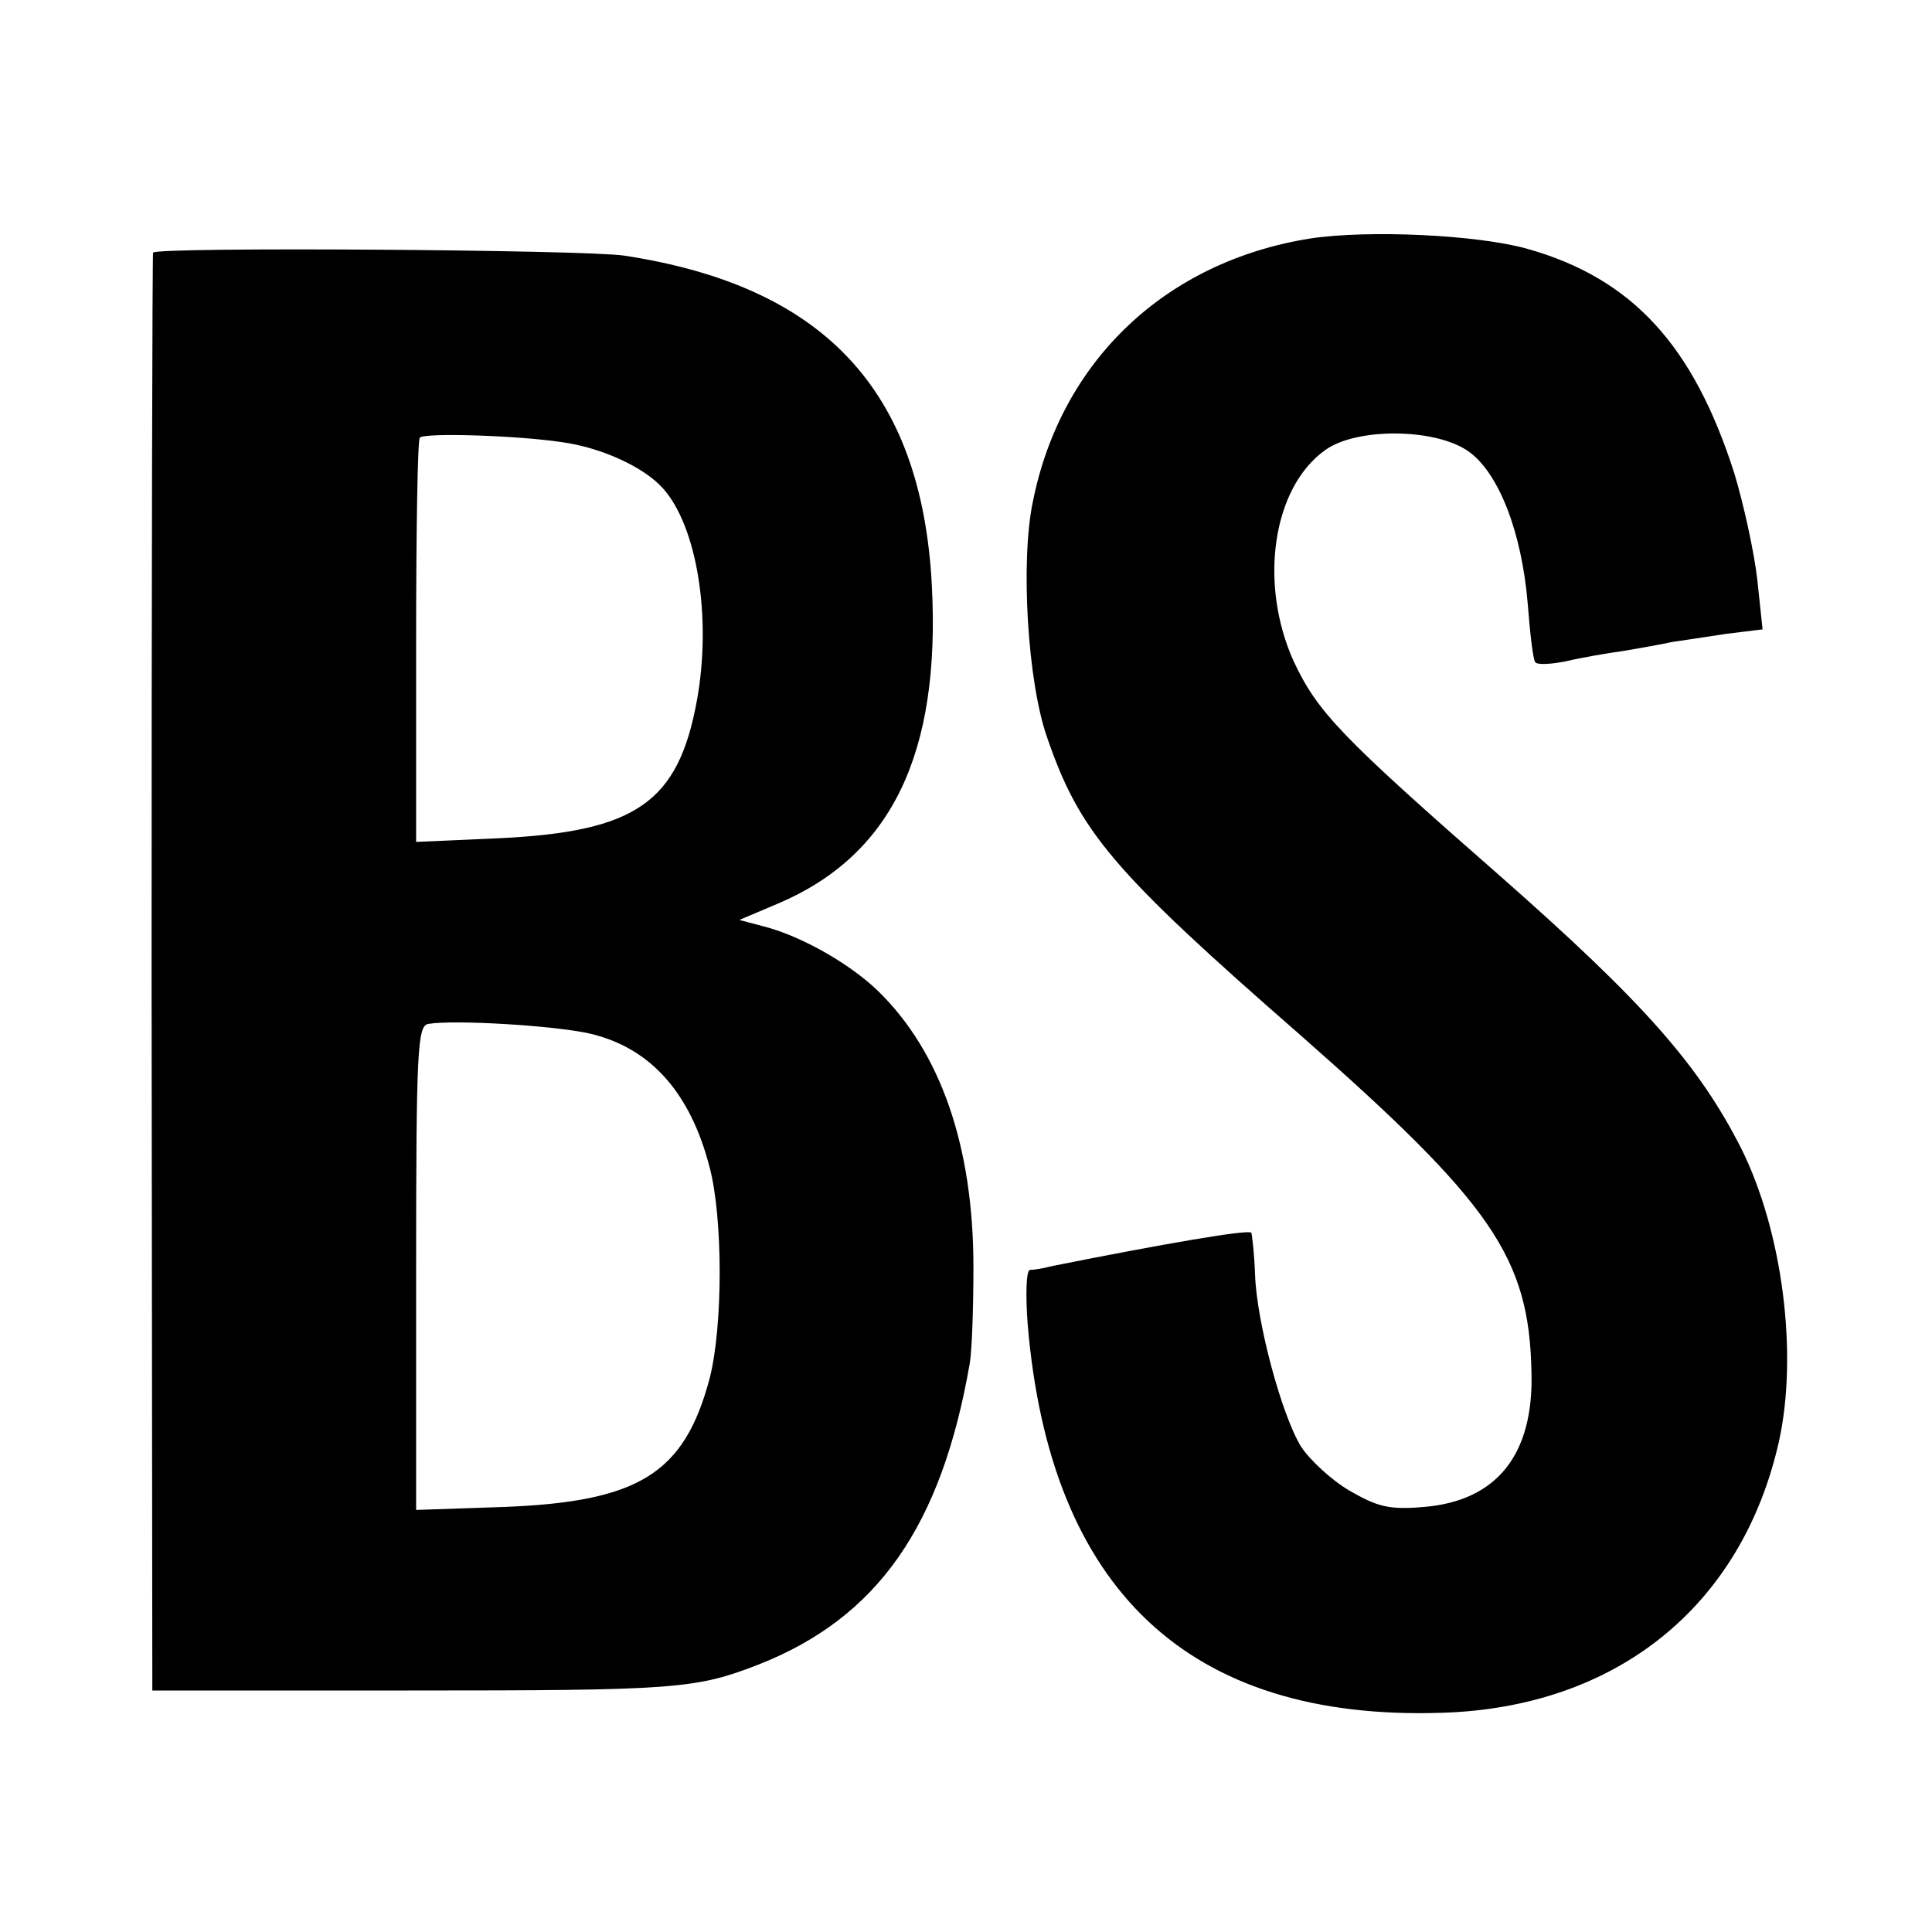
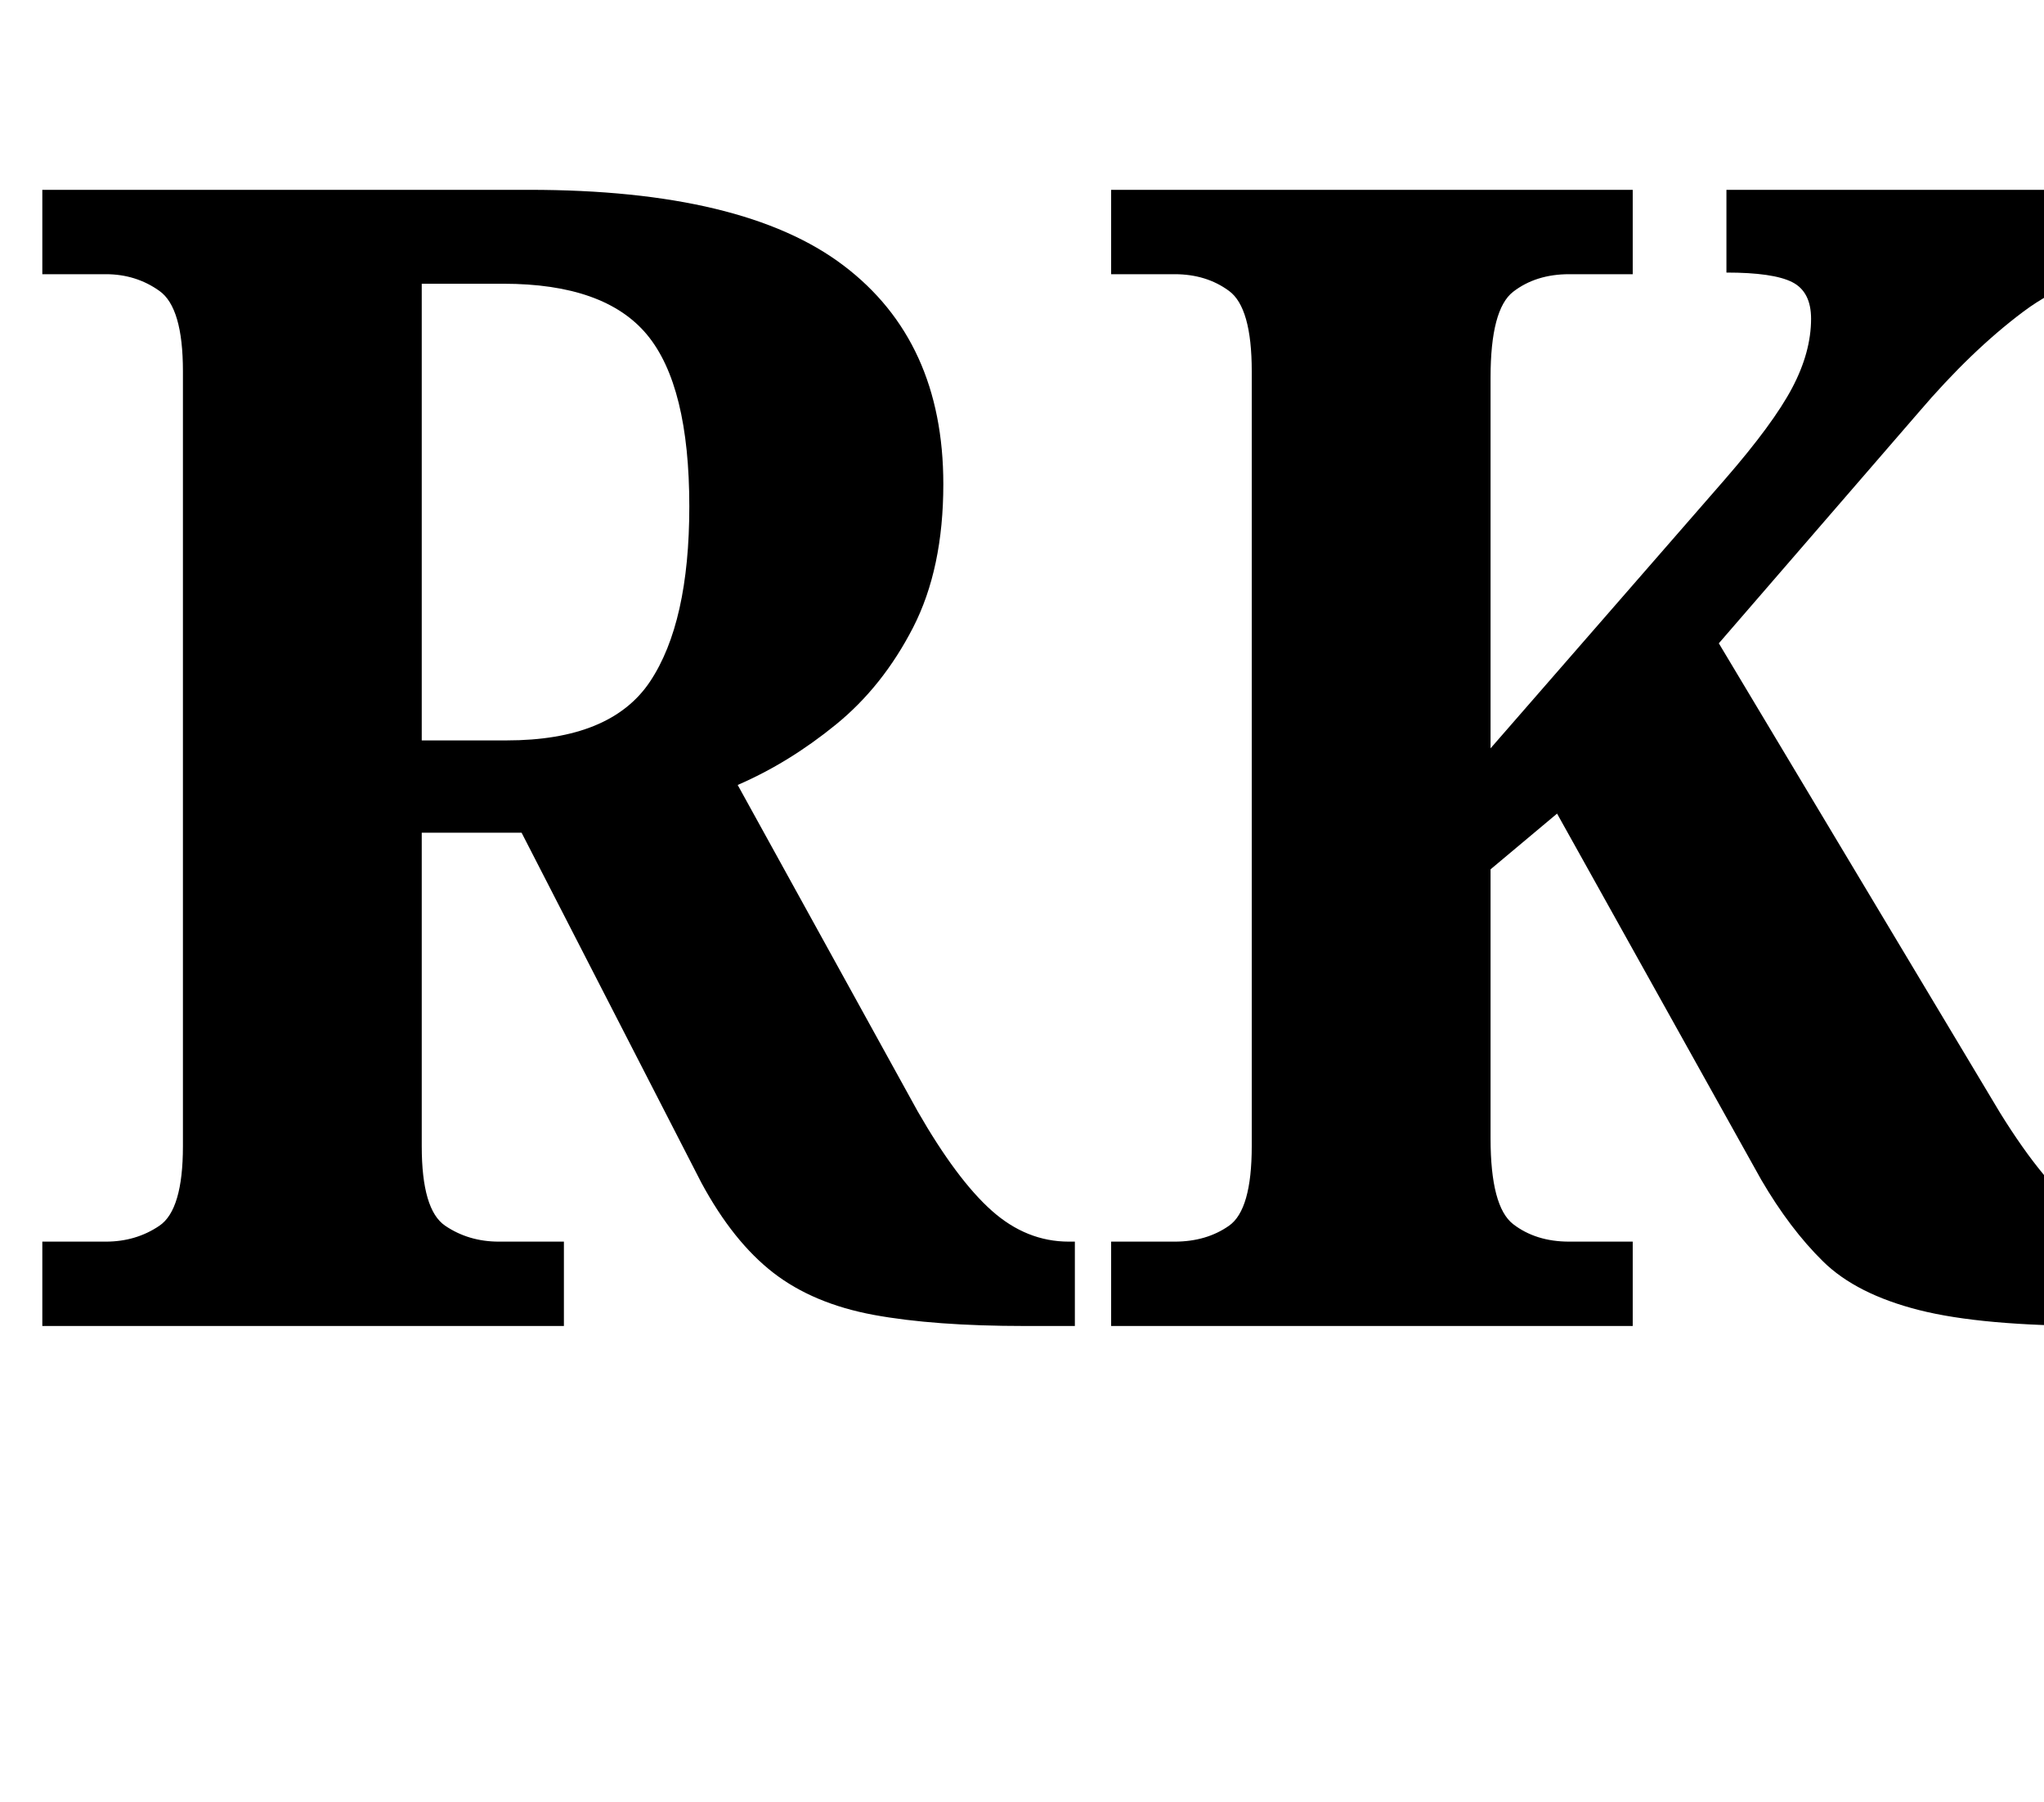
- <svg xmlns="http://www.w3.org/2000/svg" version="1" width="346.667" height="346.667" viewBox="0 0 260 260">
-   <path d="M176.3 32.1c-19.4 3.1-33.5 16.4-37.3 35.4-1.7 8.1-.7 24.3 1.9 31.7 4.4 12.8 8.8 18 34.1 40.1 25.8 22.7 30.8 29.9 31.1 45.4.3 11.1-4.7 17.3-14.5 18.1-4.6.4-6.2 0-10-2.2-2.4-1.4-5.3-4.1-6.5-5.9-2.6-4.2-6-16.8-6.2-23.2-.1-2.8-.4-5.3-.5-5.6-.3-.5-11.9 1.5-26.9 4.5-1.1.3-2.4.5-2.9.5-.5.1-.6 3.3-.3 7.3 3 35.8 21.7 53.4 55.7 52.3 23.5-.7 40.4-14.3 45.4-36.5 2.6-11.8.5-28.3-5.1-39.5-5.7-11.2-13.1-19.6-32.3-36.5-21.7-19-24.7-22.2-27.9-29-4.7-10.4-2.9-23.3 4.2-28.4 4.2-3.1 15-3 19.4.2 4 2.9 7.1 10.8 7.9 20.5.3 3.9.7 7.4 1 7.8.2.4 2.1.3 4.1-.1 2.1-.5 5.6-1.1 7.8-1.4 2.3-.4 5.2-.9 6.5-1.2 1.4-.2 4.7-.7 7.3-1.1l4.9-.6-.7-6.6c-.4-3.6-1.8-10.1-3.1-14.4-5.5-17.2-13.7-26.2-27.8-30.2-6.7-1.9-21.4-2.6-29.3-1.4zM20.6 34c-.1.3-.2 43.9-.2 97l.1 96.5H55c36.1 0 38.6-.2 47.1-3.5 16-6.3 24.6-18.6 28.4-40.5.3-1.7.5-7.5.5-13 0-16.2-4.4-28.9-12.8-37.1-3.9-3.8-10.7-7.6-15.7-8.8l-3-.8 5.2-2.2c15.3-6.5 21.9-20.2 20.7-42.9C124 52.5 110.9 38.5 84 34.4c-5.4-.8-63-1.2-63.4-.4zm55 25.5c5.2.7 11 3.3 13.6 6.2 4.6 5.1 6.6 17.4 4.6 28.5-2.5 13.8-8.2 17.7-26.5 18.6l-11.3.5v-27c0-14.8.2-27.2.5-27.4.6-.7 13.1-.3 19.1.6zm3.8 79.6c8.1 1.9 13.5 7.9 16.1 18 1.8 6.8 1.8 21.4 0 28.4-3.4 12.8-9.5 16.6-27.7 17.3l-11.8.4v-32.5c0-29.4.2-32.6 1.6-32.9 3.4-.6 17 .2 21.8 1.3z" />
+ <svg xmlns="http://www.w3.org/2000/svg" id="Layer_1" data-name="Layer 1" viewBox="0 0 351.29 309.61">
+   <defs>
+     <style>
+       .cls-1 {
+         font-family: Cambria-Bold, Cambria;
+         font-size: 273.49px;
+         font-weight: 700;
+       }
+     </style>
+   </defs>
+   <text class="cls-1" transform="translate(0 227.89) scale(.95 1)">
+     <tspan x="0" y="0">RK</tspan>
+   </text>
</svg>
